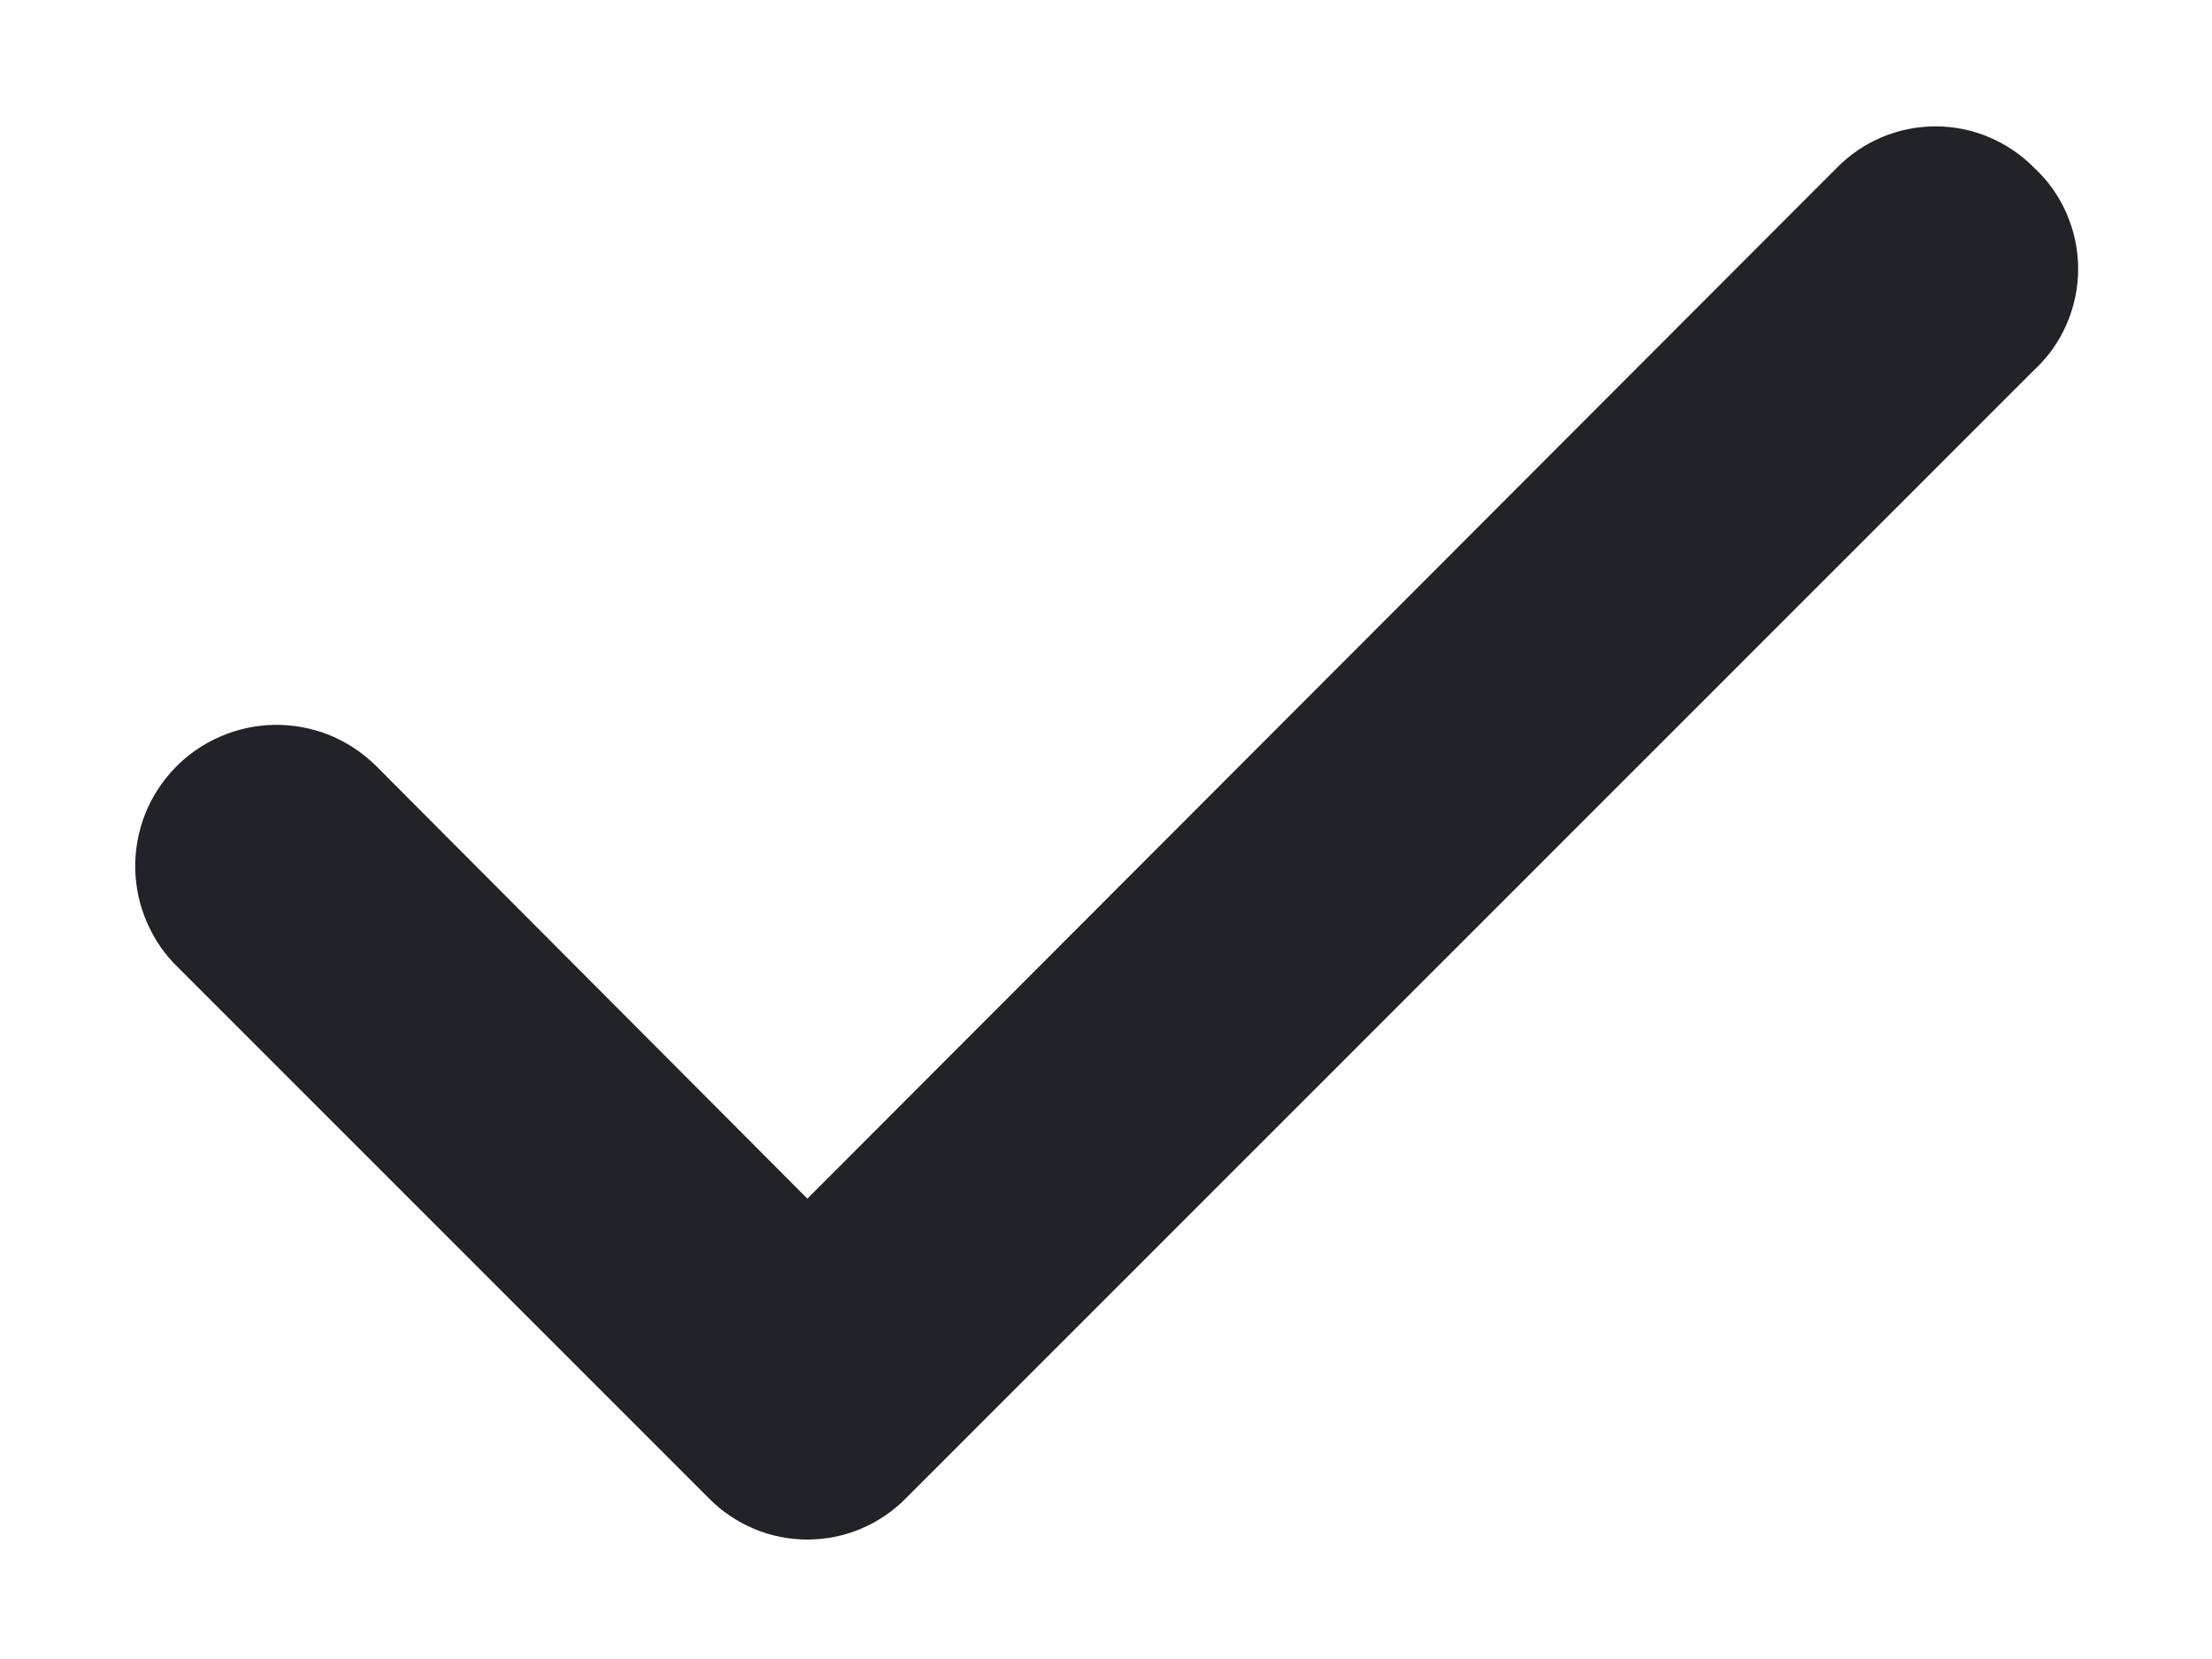
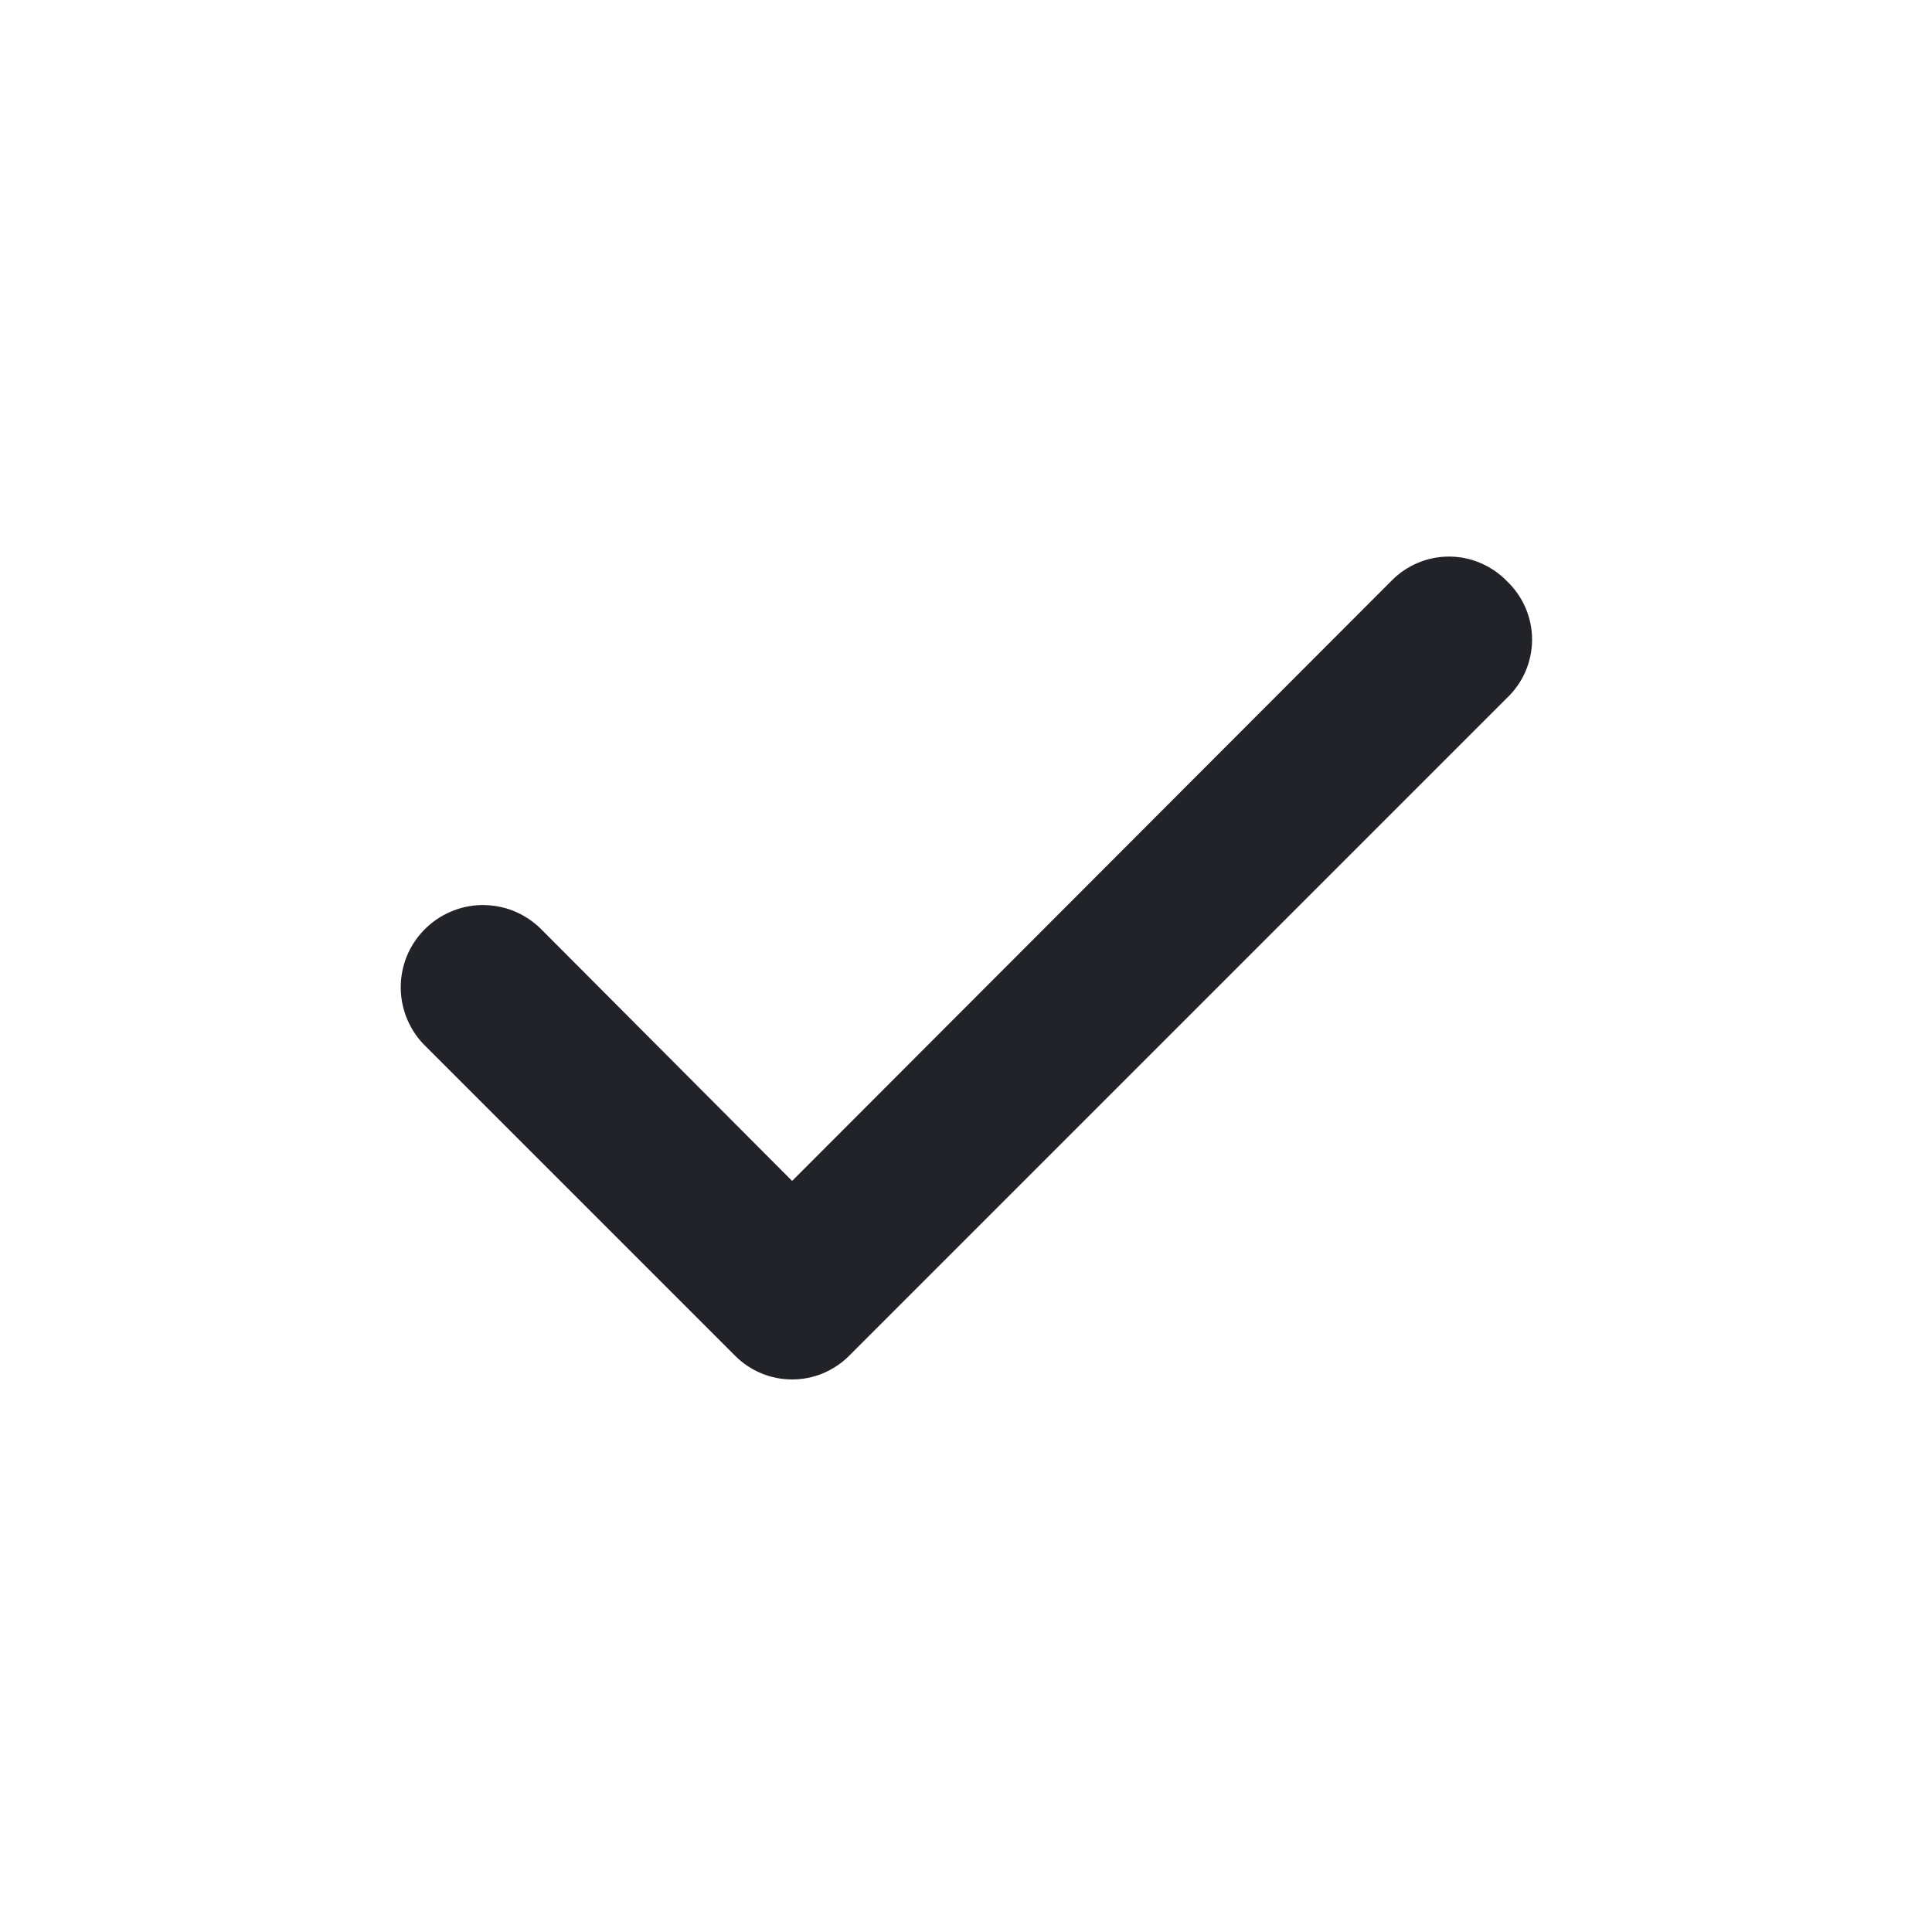
- <svg xmlns="http://www.w3.org/2000/svg" width="16" height="12" viewBox="0 0 16 12" fill="none">
-   <path d="M14.71 1.21C14.617 1.116 14.506 1.042 14.384 0.991C14.263 0.94 14.132 0.914 14 0.914C13.868 0.914 13.737 0.94 13.615 0.991C13.493 1.042 13.383 1.116 13.29 1.21L5.84 8.67L2.71 5.53C2.613 5.437 2.499 5.363 2.375 5.314C2.25 5.265 2.116 5.241 1.982 5.243C1.848 5.246 1.716 5.274 1.593 5.328C1.47 5.381 1.358 5.458 1.265 5.555C1.172 5.652 1.098 5.765 1.049 5.89C1 6.015 0.976 6.148 0.978 6.283C0.981 6.417 1.009 6.549 1.063 6.672C1.116 6.795 1.193 6.907 1.29 7L5.13 10.84C5.223 10.934 5.334 11.008 5.455 11.059C5.577 11.11 5.708 11.136 5.84 11.136C5.972 11.136 6.103 11.11 6.225 11.059C6.346 11.008 6.457 10.934 6.55 10.84L14.71 2.68C14.812 2.586 14.893 2.473 14.948 2.346C15.003 2.22 15.032 2.083 15.032 1.945C15.032 1.807 15.003 1.67 14.948 1.544C14.893 1.417 14.812 1.304 14.71 1.21Z" fill="#212329" />
+ <svg xmlns="http://www.w3.org/2000/svg" width="24" height="24" viewBox="0 0 24 24" fill="none">
+   <path d="M18.71 7.21C18.617 7.116 18.506 7.042 18.384 6.991C18.263 6.94 18.132 6.914 18 6.914C17.868 6.914 17.737 6.94 17.615 6.991C17.494 7.042 17.383 7.116 17.29 7.21L9.84 14.67L6.71 11.53C6.613 11.437 6.499 11.363 6.375 11.314C6.25 11.265 6.116 11.241 5.982 11.243C5.848 11.245 5.716 11.274 5.593 11.328C5.47 11.381 5.358 11.459 5.265 11.555C5.172 11.652 5.098 11.765 5.049 11.89C5 12.015 4.976 12.149 4.978 12.283C4.981 12.417 5.009 12.549 5.063 12.672C5.116 12.795 5.193 12.907 5.29 13L9.13 16.84C9.223 16.934 9.334 17.008 9.455 17.059C9.577 17.11 9.708 17.136 9.84 17.136C9.972 17.136 10.103 17.11 10.225 17.059C10.346 17.008 10.457 16.934 10.55 16.84L18.71 8.68C18.811 8.586 18.892 8.473 18.948 8.346C19.003 8.22 19.032 8.083 19.032 7.945C19.032 7.807 19.003 7.67 18.948 7.544C18.892 7.417 18.811 7.304 18.71 7.21Z" fill="#212329" />
</svg>
